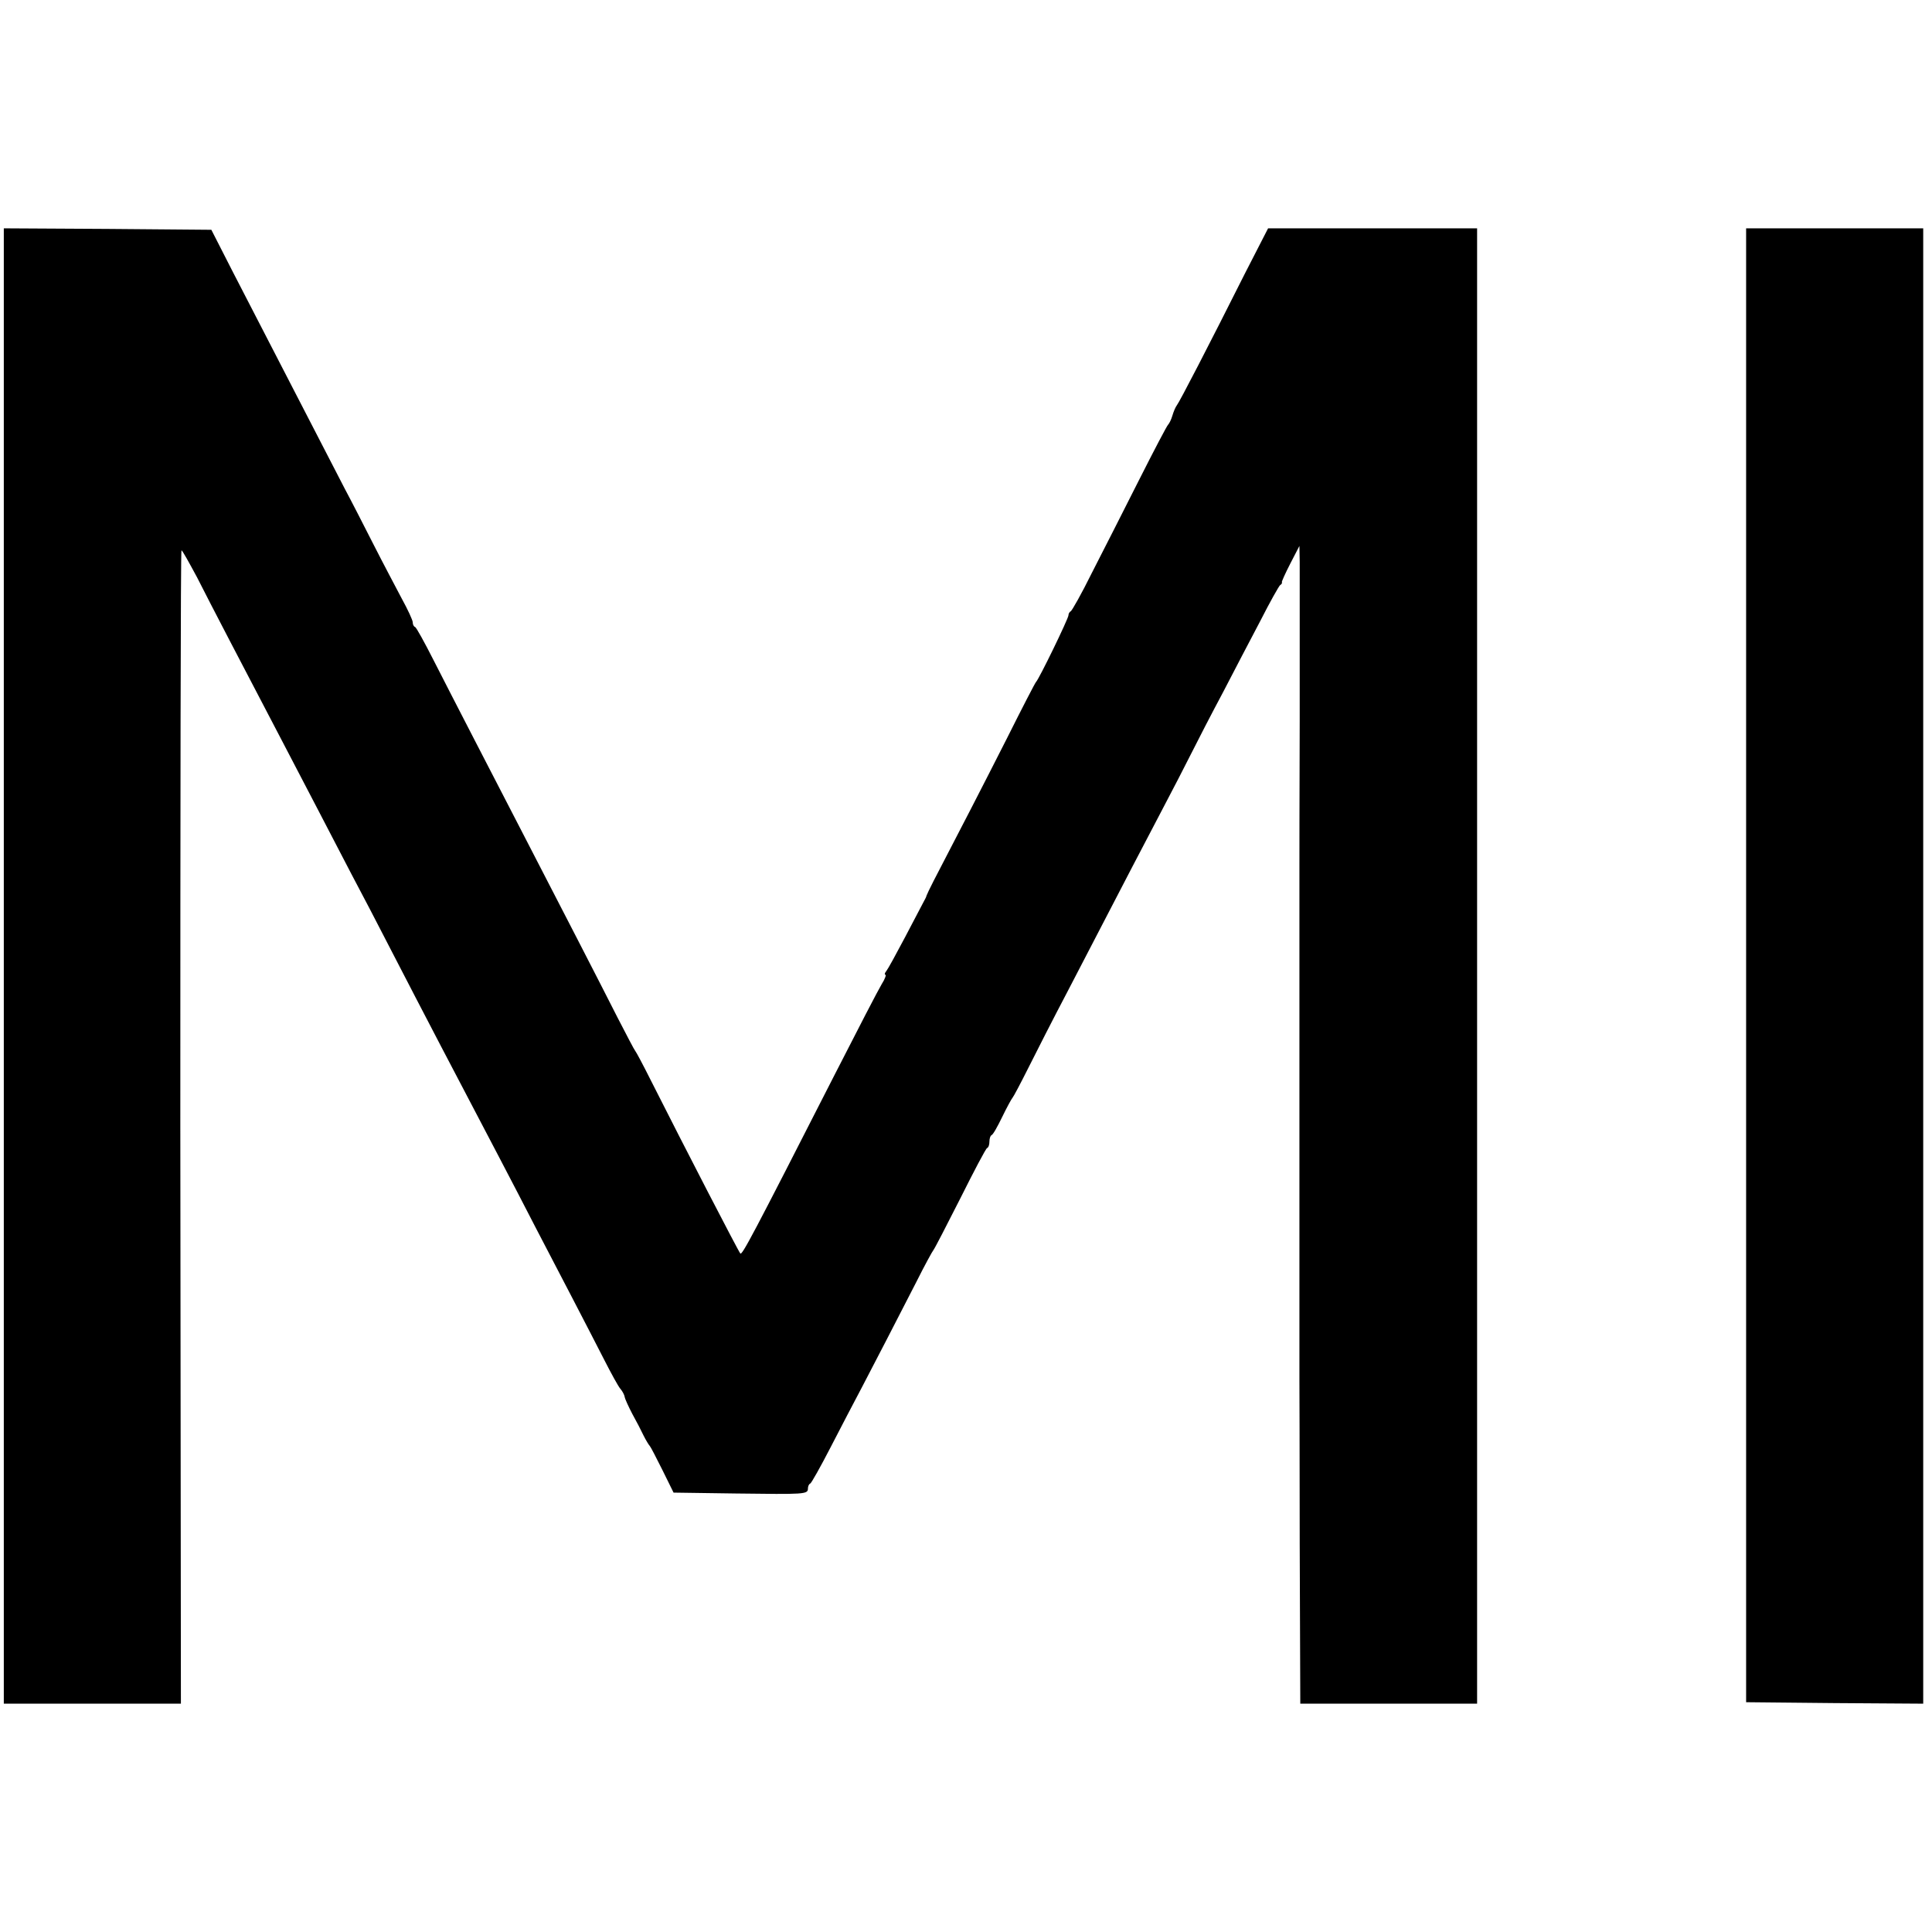
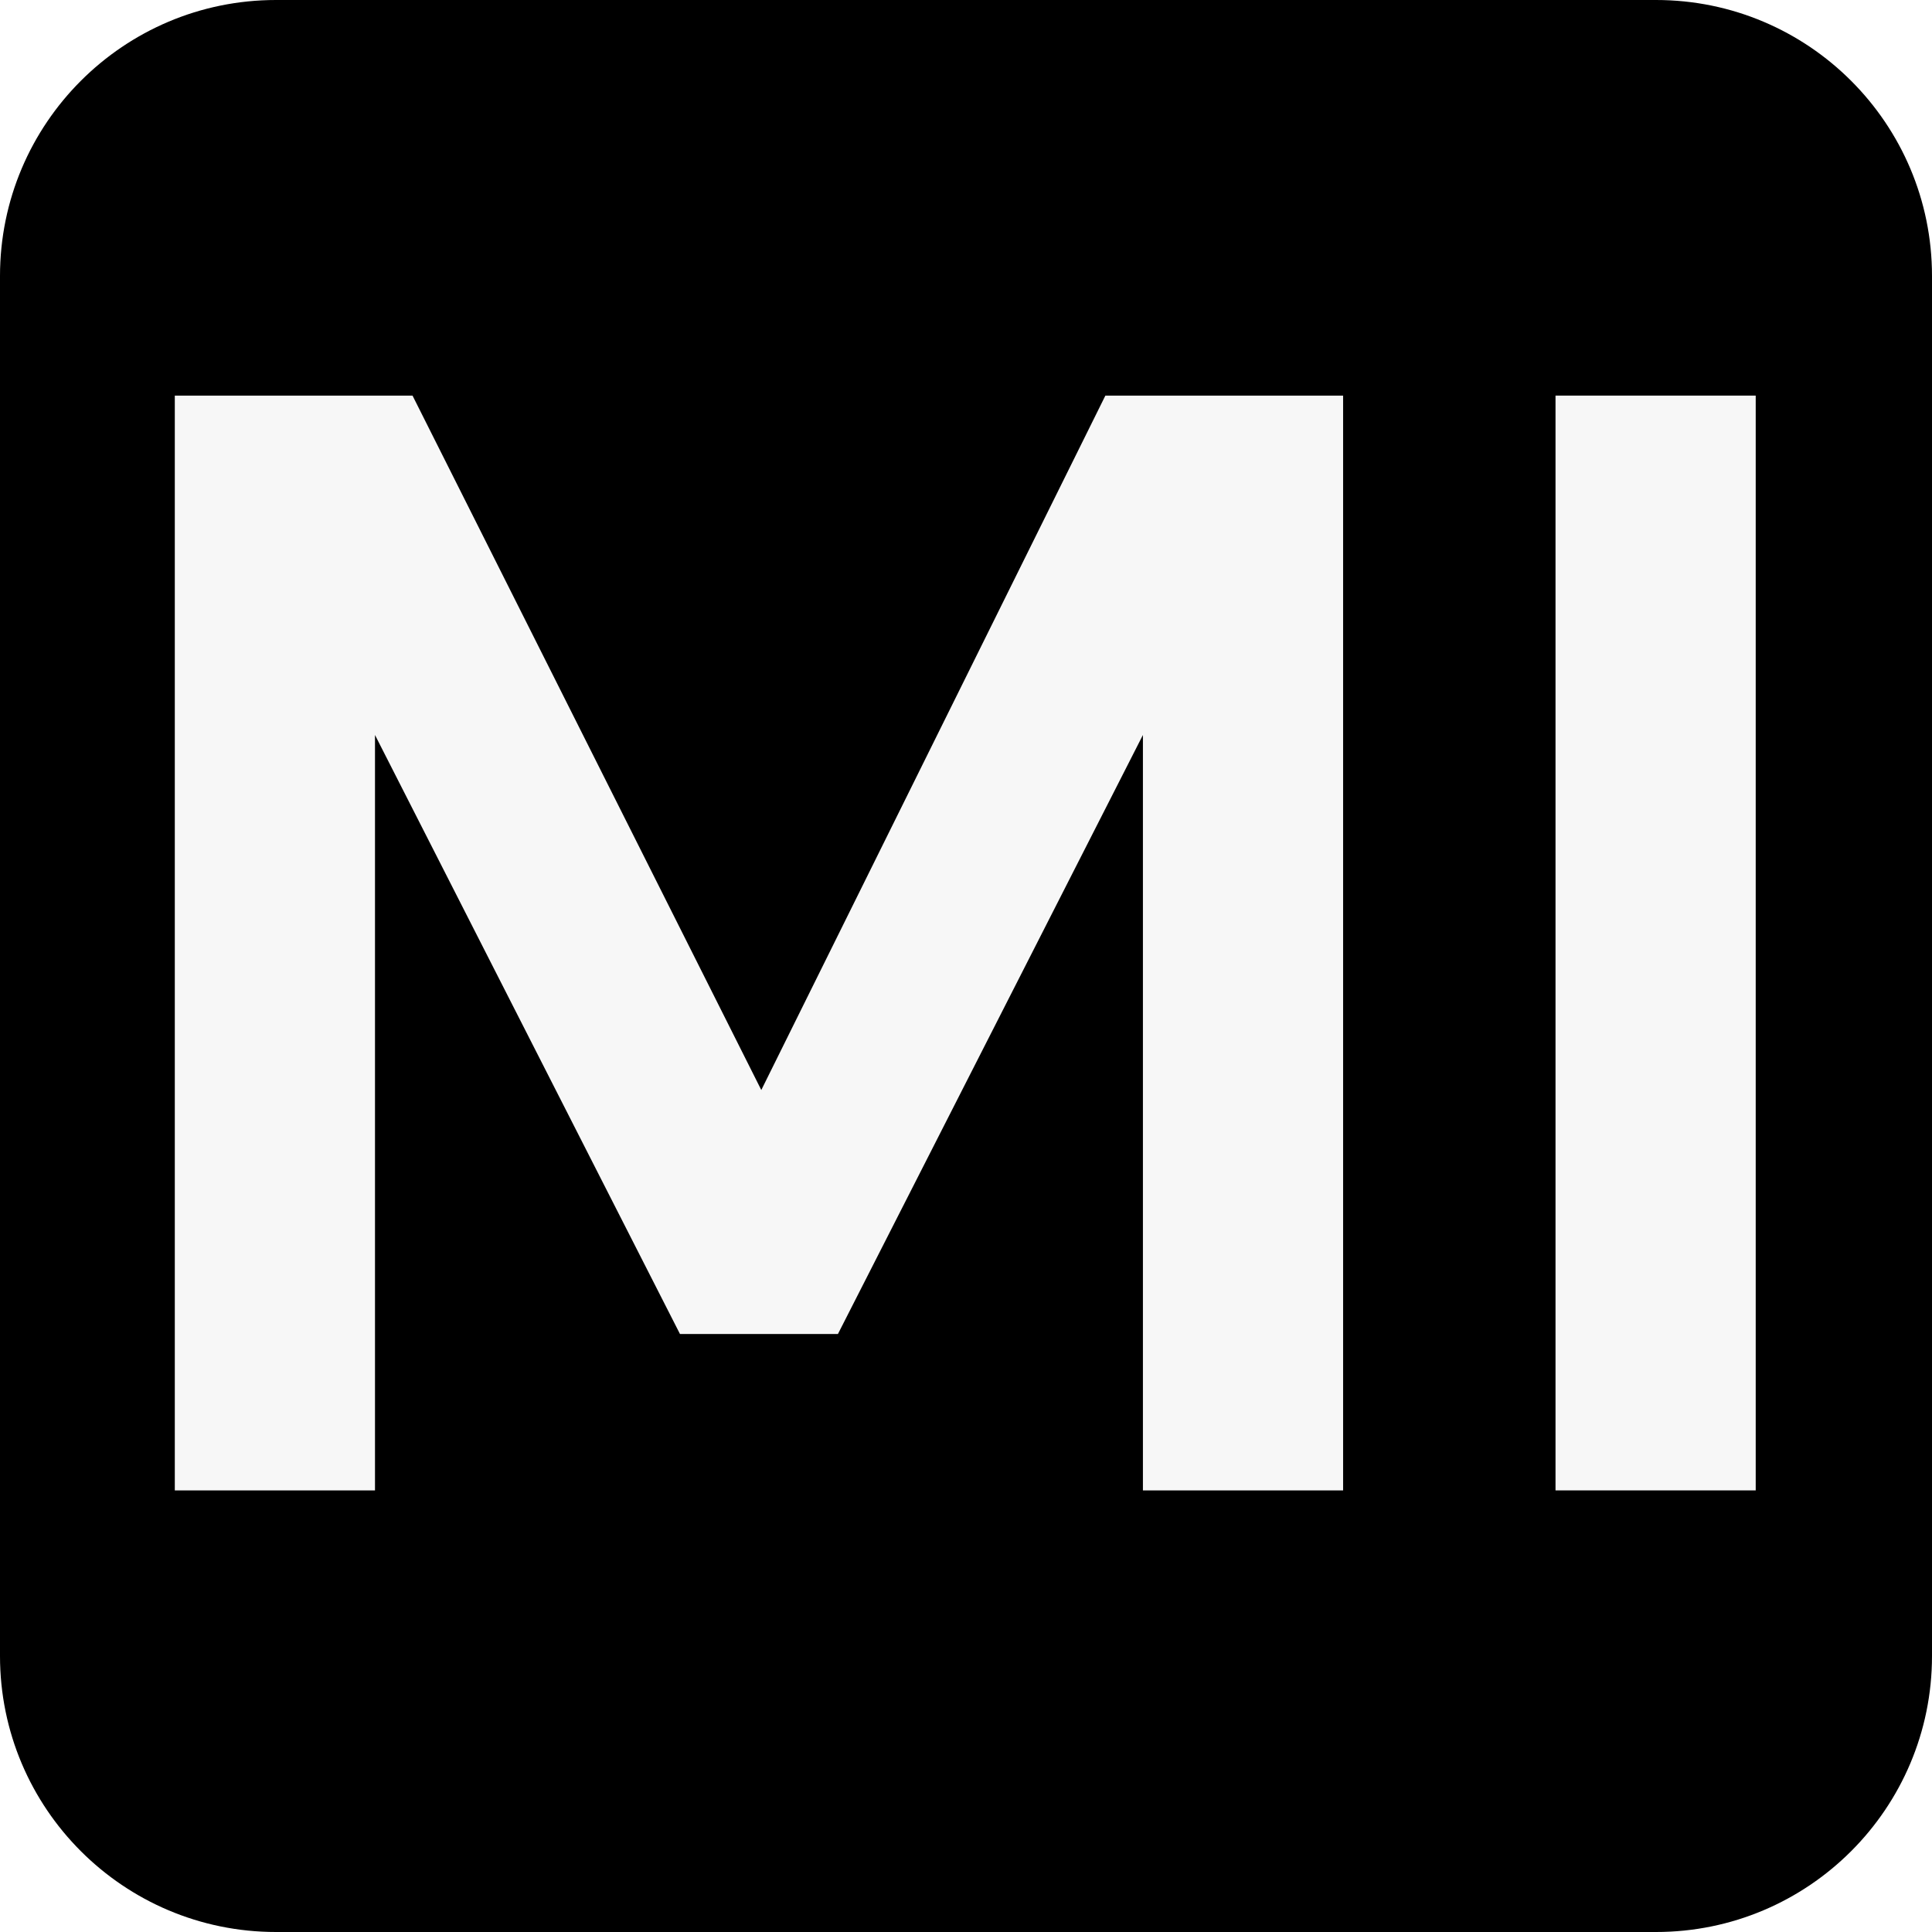
- <svg xmlns="http://www.w3.org/2000/svg" version="1.0" width="660pt" height="660pt" viewBox="0 0 660 660" preserveAspectRatio="xMidYMid meet">
-   <g transform="translate(0,660) scale(0.1,-0.1)" fill="#000000" stroke="none">
-     <path d="M13 3300 l0 -2520 302 0 303 0 -2 1970 c0 1084 1 1970 4 1970 3 0 26 -42 53 -92 49 -97 153 -296 277 -533 40 -77 100 -192 133 -255 33 -63 85 -164 117 -225 32 -60 92 -175 133 -255 113 -219 228 -439 373 -715 37 -71 93 -178 123 -237 31 -59 87 -167 125 -240 38 -73 88 -170 111 -215 23 -45 47 -89 54 -97 7 -8 14 -21 15 -28 1 -7 13 -33 26 -58 14 -25 31 -58 39 -75 8 -16 18 -32 21 -35 3 -3 22 -40 43 -82 l38 -77 213 -3 c235 -3 246 -3 246 17 0 7 3 15 8 17 4 2 35 57 69 123 34 66 82 158 107 205 53 101 112 216 186 360 29 58 56 107 59 110 3 3 44 82 91 175 47 94 88 172 92 173 5 2 8 12 8 22 0 10 3 20 7 22 5 1 21 30 37 63 16 33 32 62 35 65 3 3 27 48 53 100 26 52 87 172 136 265 198 382 278 535 328 630 29 55 71 136 93 180 22 44 71 139 109 210 37 72 95 182 128 245 32 63 63 118 67 121 5 3 8 8 6 10 -1 2 12 31 29 64 l31 60 1 -55 c0 -30 0 -273 0 -540 -1 -267 -1 -492 -1 -500 0 -12 0 -427 0 -480 0 -37 0 -787 0 -800 0 -14 0 -453 0 -475 0 -5 1 -256 1 -557 l2 -548 302 0 302 0 0 2520 0 2520 -357 0 -357 0 -78 -152 c-125 -249 -225 -442 -234 -453 -4 -5 -11 -21 -15 -35 -4 -14 -11 -27 -14 -30 -4 -3 -49 -89 -101 -192 -52 -103 -124 -245 -160 -315 -35 -71 -68 -129 -72 -131 -4 -2 -8 -8 -8 -14 0 -11 -101 -219 -111 -228 -3 -3 -47 -88 -98 -190 -81 -160 -162 -317 -252 -490 -13 -25 -23 -47 -24 -50 0 -3 -6 -14 -12 -25 -6 -11 -34 -65 -63 -120 -29 -55 -57 -106 -62 -112 -6 -7 -7 -13 -3 -13 3 0 -2 -15 -13 -32 -11 -18 -83 -157 -160 -308 -284 -557 -317 -619 -323 -612 -6 6 -190 362 -306 592 -26 52 -50 97 -53 100 -3 3 -30 55 -61 115 -55 109 -203 396 -324 630 -93 180 -241 466 -304 590 -31 61 -59 112 -63 113 -5 2 -8 9 -8 16 0 7 -17 44 -38 82 -20 38 -64 121 -96 184 -32 63 -76 149 -98 190 -21 41 -99 192 -173 335 -74 143 -168 325 -209 405 l-74 145 -355 3 -354 2 0 -2520z" />
-     <path d="M5965 3303 l0 -2518 303 -3 302 -2 0 2520 0 2520 -303 0 -302 0 0 -2517z" />
-   </g>
+ <svg xmlns="http://www.w3.org/2000/svg" width="210" height="210" viewBox="0 0 210 210" fill="none">
+   <rect width="210" height="210" rx="30" fill="black" />
+   <path d="M19 162V43H44.84L82.75 118.48L120.15 43H145.99V162H124.23V79.89L91.08 145H73.91L40.76 79.89V162H19Z" fill="#F7F7F7" />
+   <path d="M169.078 162V43H190.838V162H169.078Z" fill="#F7F7F7" />
</svg>
